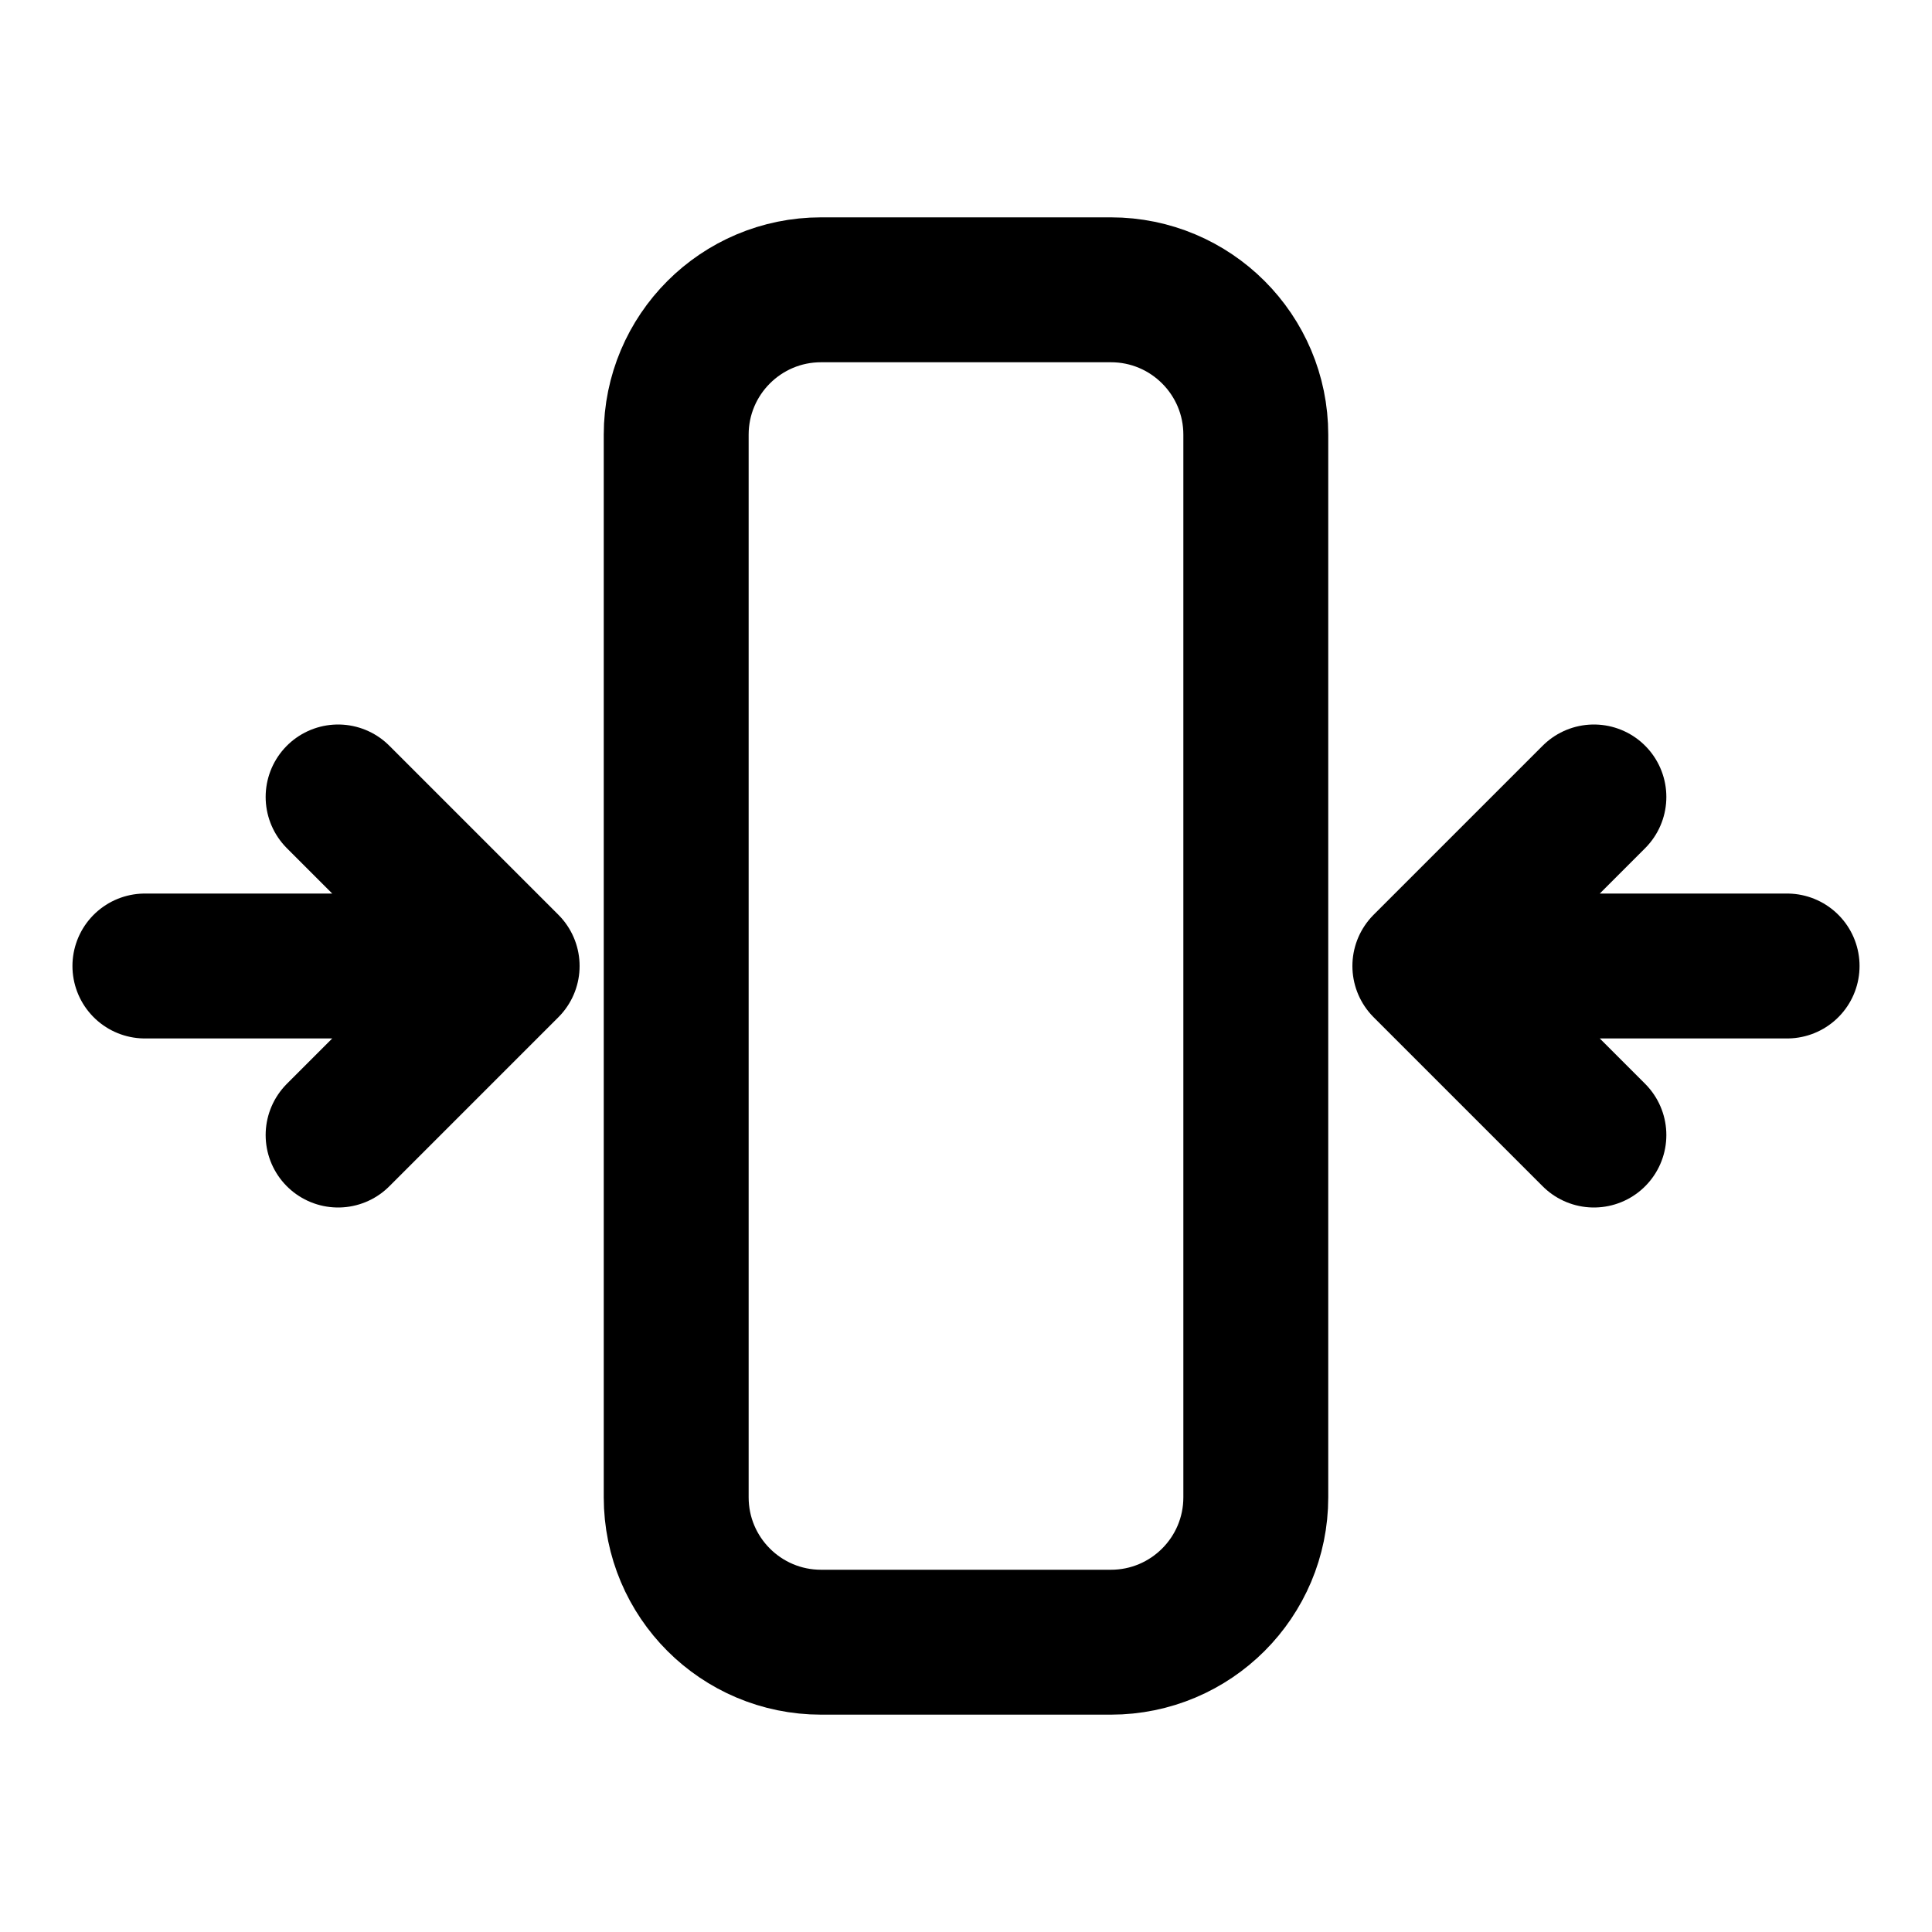
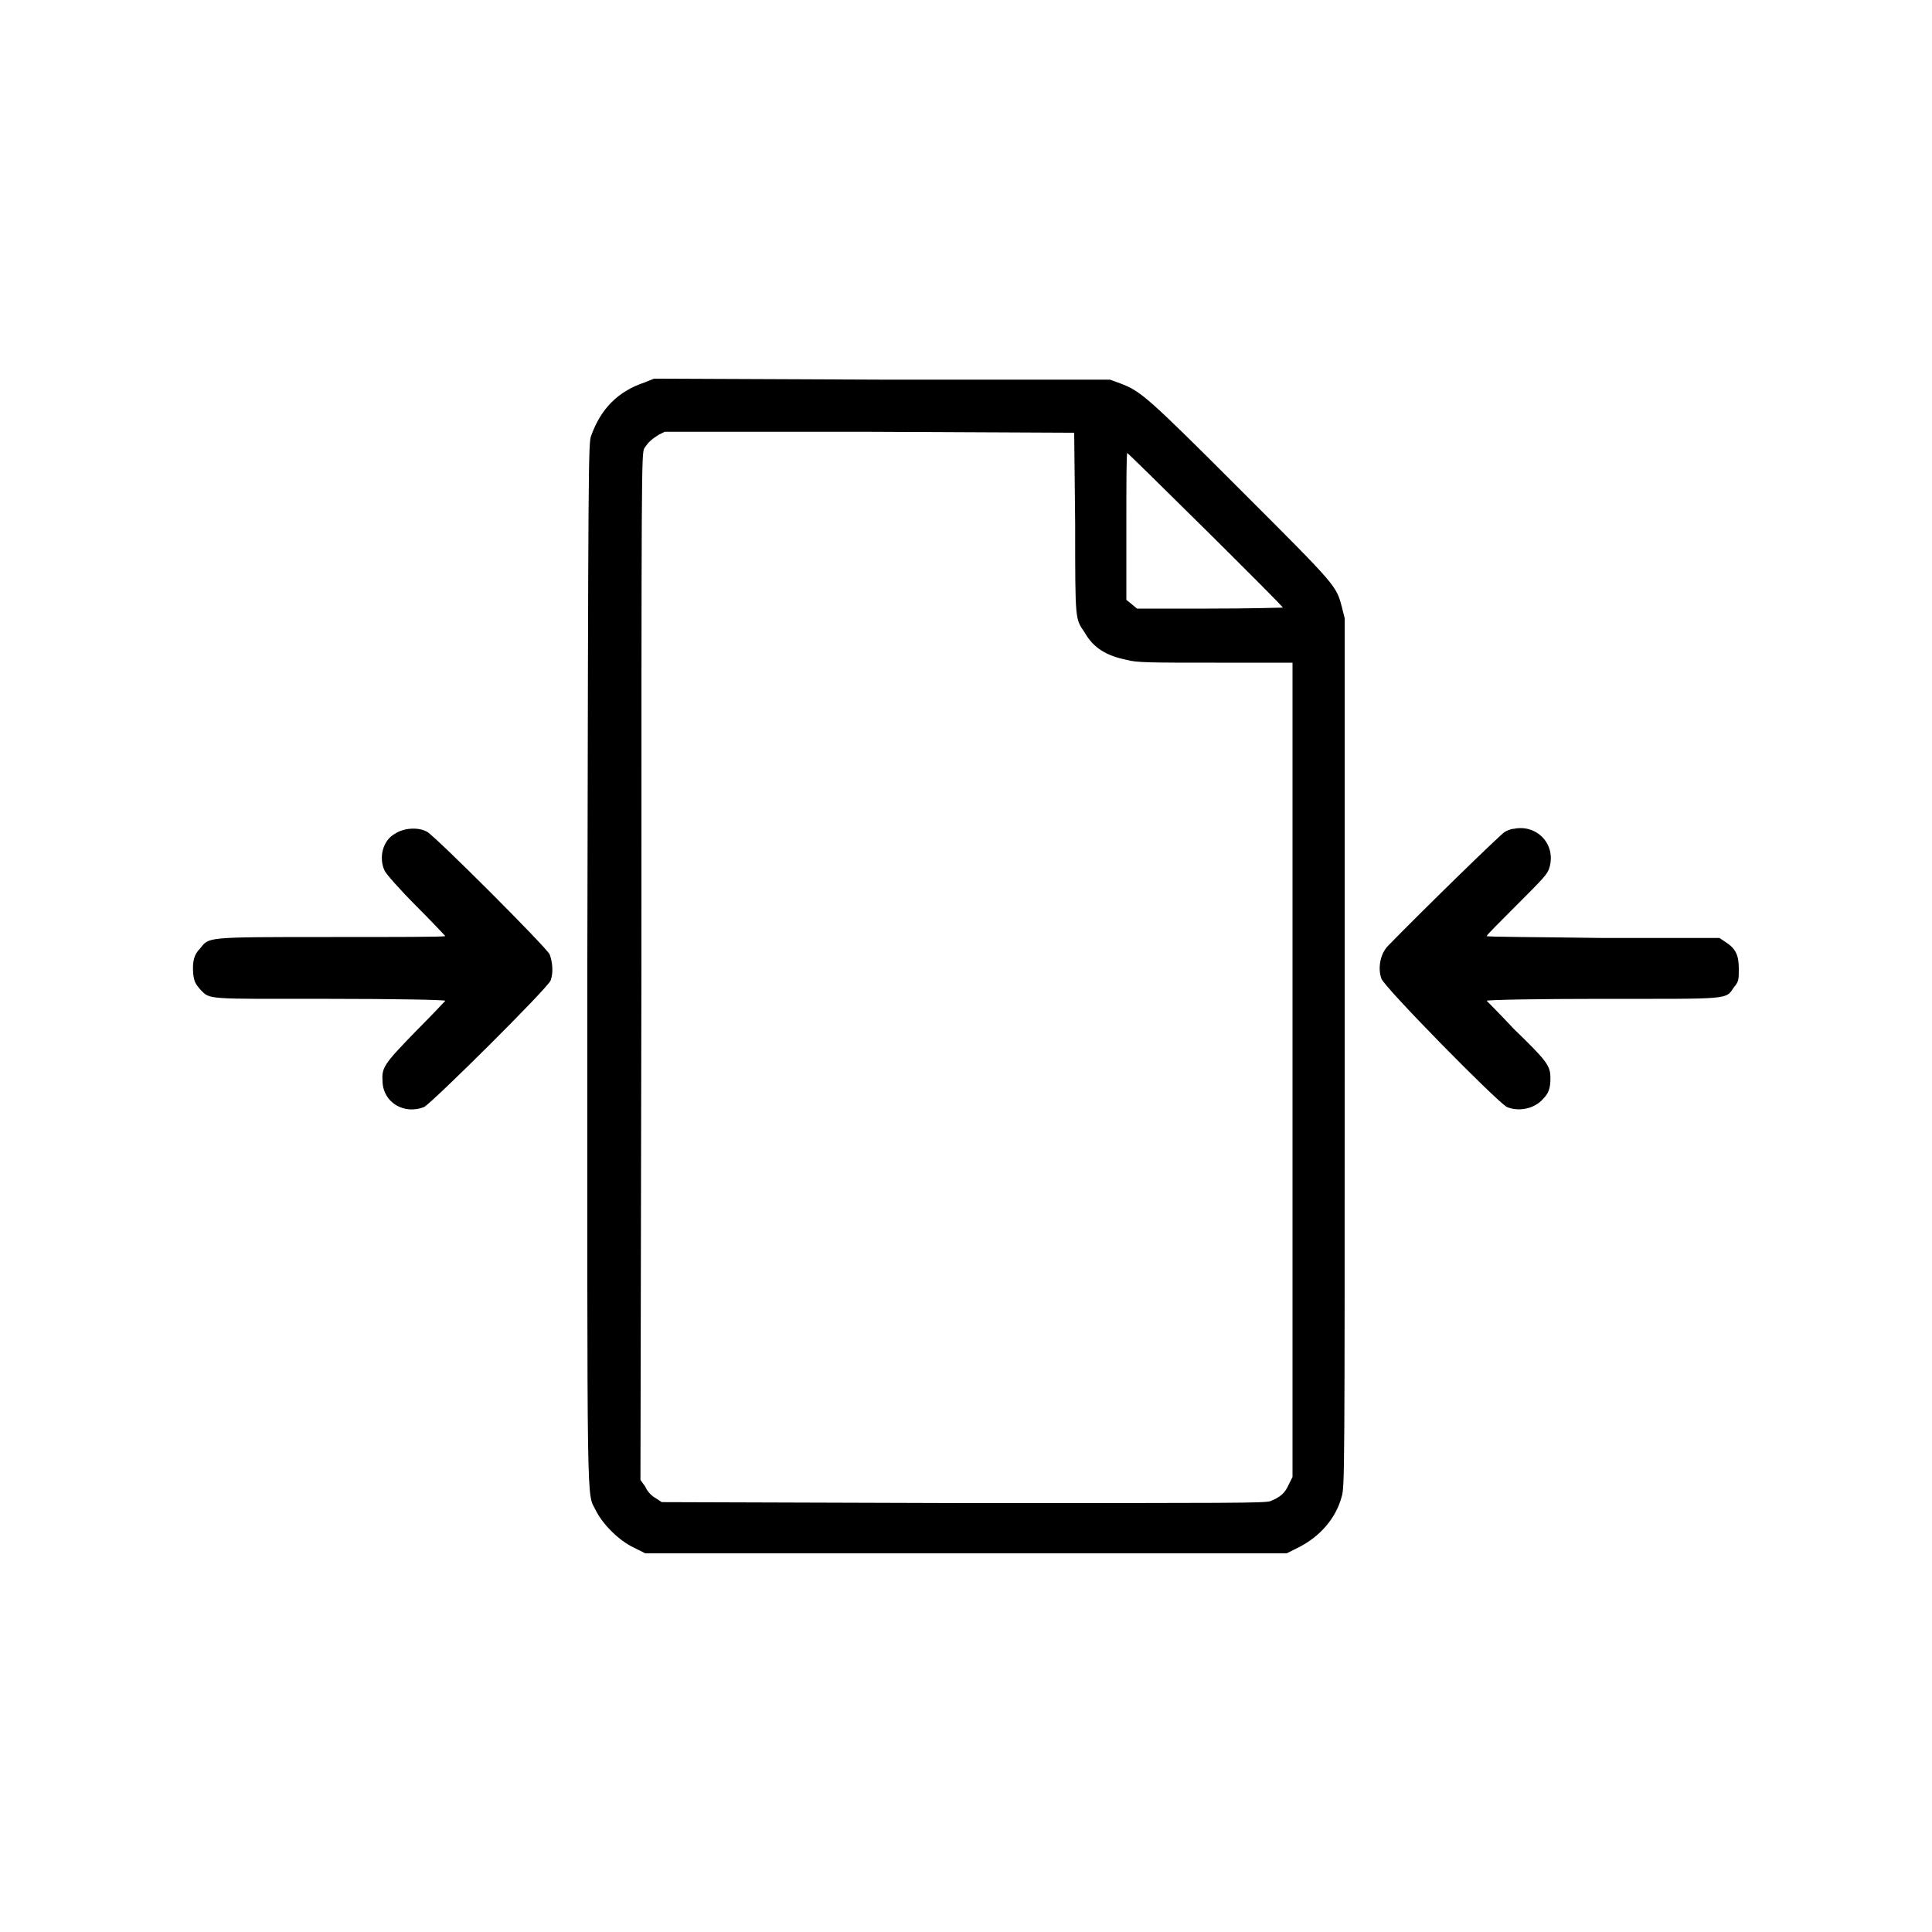
- <svg xmlns="http://www.w3.org/2000/svg" width="20" height="20" viewBox="0 0 20 20" fill="none" stroke="currentColor" stroke-width="1.5" stroke-linecap="round" stroke-linejoin="round">
-   <path d="M8.5 3h3a1.5 1.5 0 0 1 1.5 1.5v11a1.5 1.5 0 0 1-1.5 1.5h-3A1.5 1.5 0 0 1 7 15.5v-11A1.5 1.5 0 0 1 8.5 3z" />
-   <path d="M1.5 10h3.25M3.5 8.25 5.25 10 3.5 11.75M18.5 10h-3.25M16.5 8.25 14.75 10l1.75 1.75" />
+ <svg xmlns="http://www.w3.org/2000/svg" width="20" height="20" viewBox="0 0 20 20">
+   <path d="M 6.67 3.96 C 6.4 4.05, 6.22 4.23, 6.12 4.51 C 6.09 4.58, 6.09 4.78, 6.08 9.95 C 6.08 15.86, 6.07 15.43, 6.17 15.64 C 6.24 15.78, 6.41 15.95, 6.56 16.02 L 6.68 16.08 10 16.08 L 13.32 16.08 13.44 16.02 C 13.66 15.91, 13.83 15.72, 13.89 15.49 C 13.92 15.39, 13.92 15.21, 13.92 10.89 L 13.92 6.4 13.89 6.28 C 13.83 6.06, 13.84 6.07, 12.85 5.08 C 11.88 4.11, 11.81 4.05, 11.6 3.97 L 11.49 3.93 9.13 3.93 L 6.77 3.92 6.67 3.96 M 6.82 4.5 C 6.74 4.55, 6.71 4.58, 6.67 4.64 C 6.64 4.7, 6.64 4.81, 6.64 10.01 L 6.63 15.32 6.68 15.39 C 6.7 15.44, 6.75 15.49, 6.79 15.51 L 6.85 15.55 9.97 15.56 C 12.78 15.56, 13.09 15.56, 13.15 15.54 C 13.25 15.5, 13.3 15.46, 13.34 15.37 L 13.38 15.29 13.38 11.07 L 13.38 6.86 12.58 6.86 C 11.91 6.86, 11.76 6.86, 11.66 6.83 C 11.46 6.79, 11.32 6.71, 11.23 6.55 C 11.13 6.4, 11.13 6.45, 11.13 5.42 L 11.12 4.48 9 4.47 L 6.88 4.47 6.82 4.5 M 11.66 5.45 L 11.66 6.21 11.71 6.25 L 11.77 6.3 12.52 6.3 C 12.94 6.3, 13.28 6.29, 13.28 6.29 C 13.28 6.27, 11.68 4.69, 11.67 4.69 C 11.66 4.69, 11.66 5.03, 11.66 5.45 M 15.67 8.58 C 15.64 8.58, 15.6 8.6, 15.58 8.61 C 15.55 8.62, 14.7 9.45, 14.37 9.79 C 14.29 9.87, 14.26 10.02, 14.3 10.13 C 14.32 10.21, 15.5 11.41, 15.6 11.46 C 15.72 11.51, 15.88 11.48, 15.97 11.38 C 16.03 11.32, 16.05 11.27, 16.05 11.16 C 16.05 11.03, 16.01 10.98, 15.67 10.65 C 15.52 10.49, 15.39 10.36, 15.39 10.36 C 15.39 10.35, 15.93 10.34, 16.58 10.34 C 17.93 10.34, 17.86 10.35, 17.95 10.22 C 18 10.16, 18 10.14, 18 10.03 C 18 9.89, 17.97 9.82, 17.86 9.75 L 17.8 9.71 16.6 9.71 C 15.93 9.7, 15.39 9.7, 15.39 9.69 C 15.39 9.68, 15.53 9.54, 15.7 9.37 C 15.98 9.09, 16.02 9.05, 16.04 8.98 C 16.11 8.74, 15.91 8.53, 15.67 8.58 M 4.09 8.63 C 3.96 8.7, 3.92 8.88, 3.98 9.01 C 3.99 9.04, 4.14 9.21, 4.31 9.38 C 4.47 9.54, 4.61 9.69, 4.61 9.69 C 4.61 9.7, 4.08 9.7, 3.43 9.7 C 2.1 9.7, 2.17 9.7, 2.07 9.82 C 2.01 9.88, 1.99 9.95, 2 10.08 C 2.01 10.16, 2.02 10.18, 2.07 10.24 C 2.18 10.35, 2.1 10.34, 3.42 10.34 C 4.08 10.34, 4.61 10.35, 4.61 10.36 C 4.61 10.36, 4.47 10.51, 4.31 10.67 C 3.97 11.02, 3.95 11.05, 3.96 11.2 C 3.97 11.42, 4.19 11.54, 4.39 11.46 C 4.48 11.41, 5.66 10.24, 5.7 10.15 C 5.73 10.07, 5.72 9.96, 5.69 9.88 C 5.66 9.81, 4.5 8.65, 4.42 8.61 C 4.33 8.56, 4.18 8.57, 4.09 8.63" fill-rule="evenodd" />
</svg>
